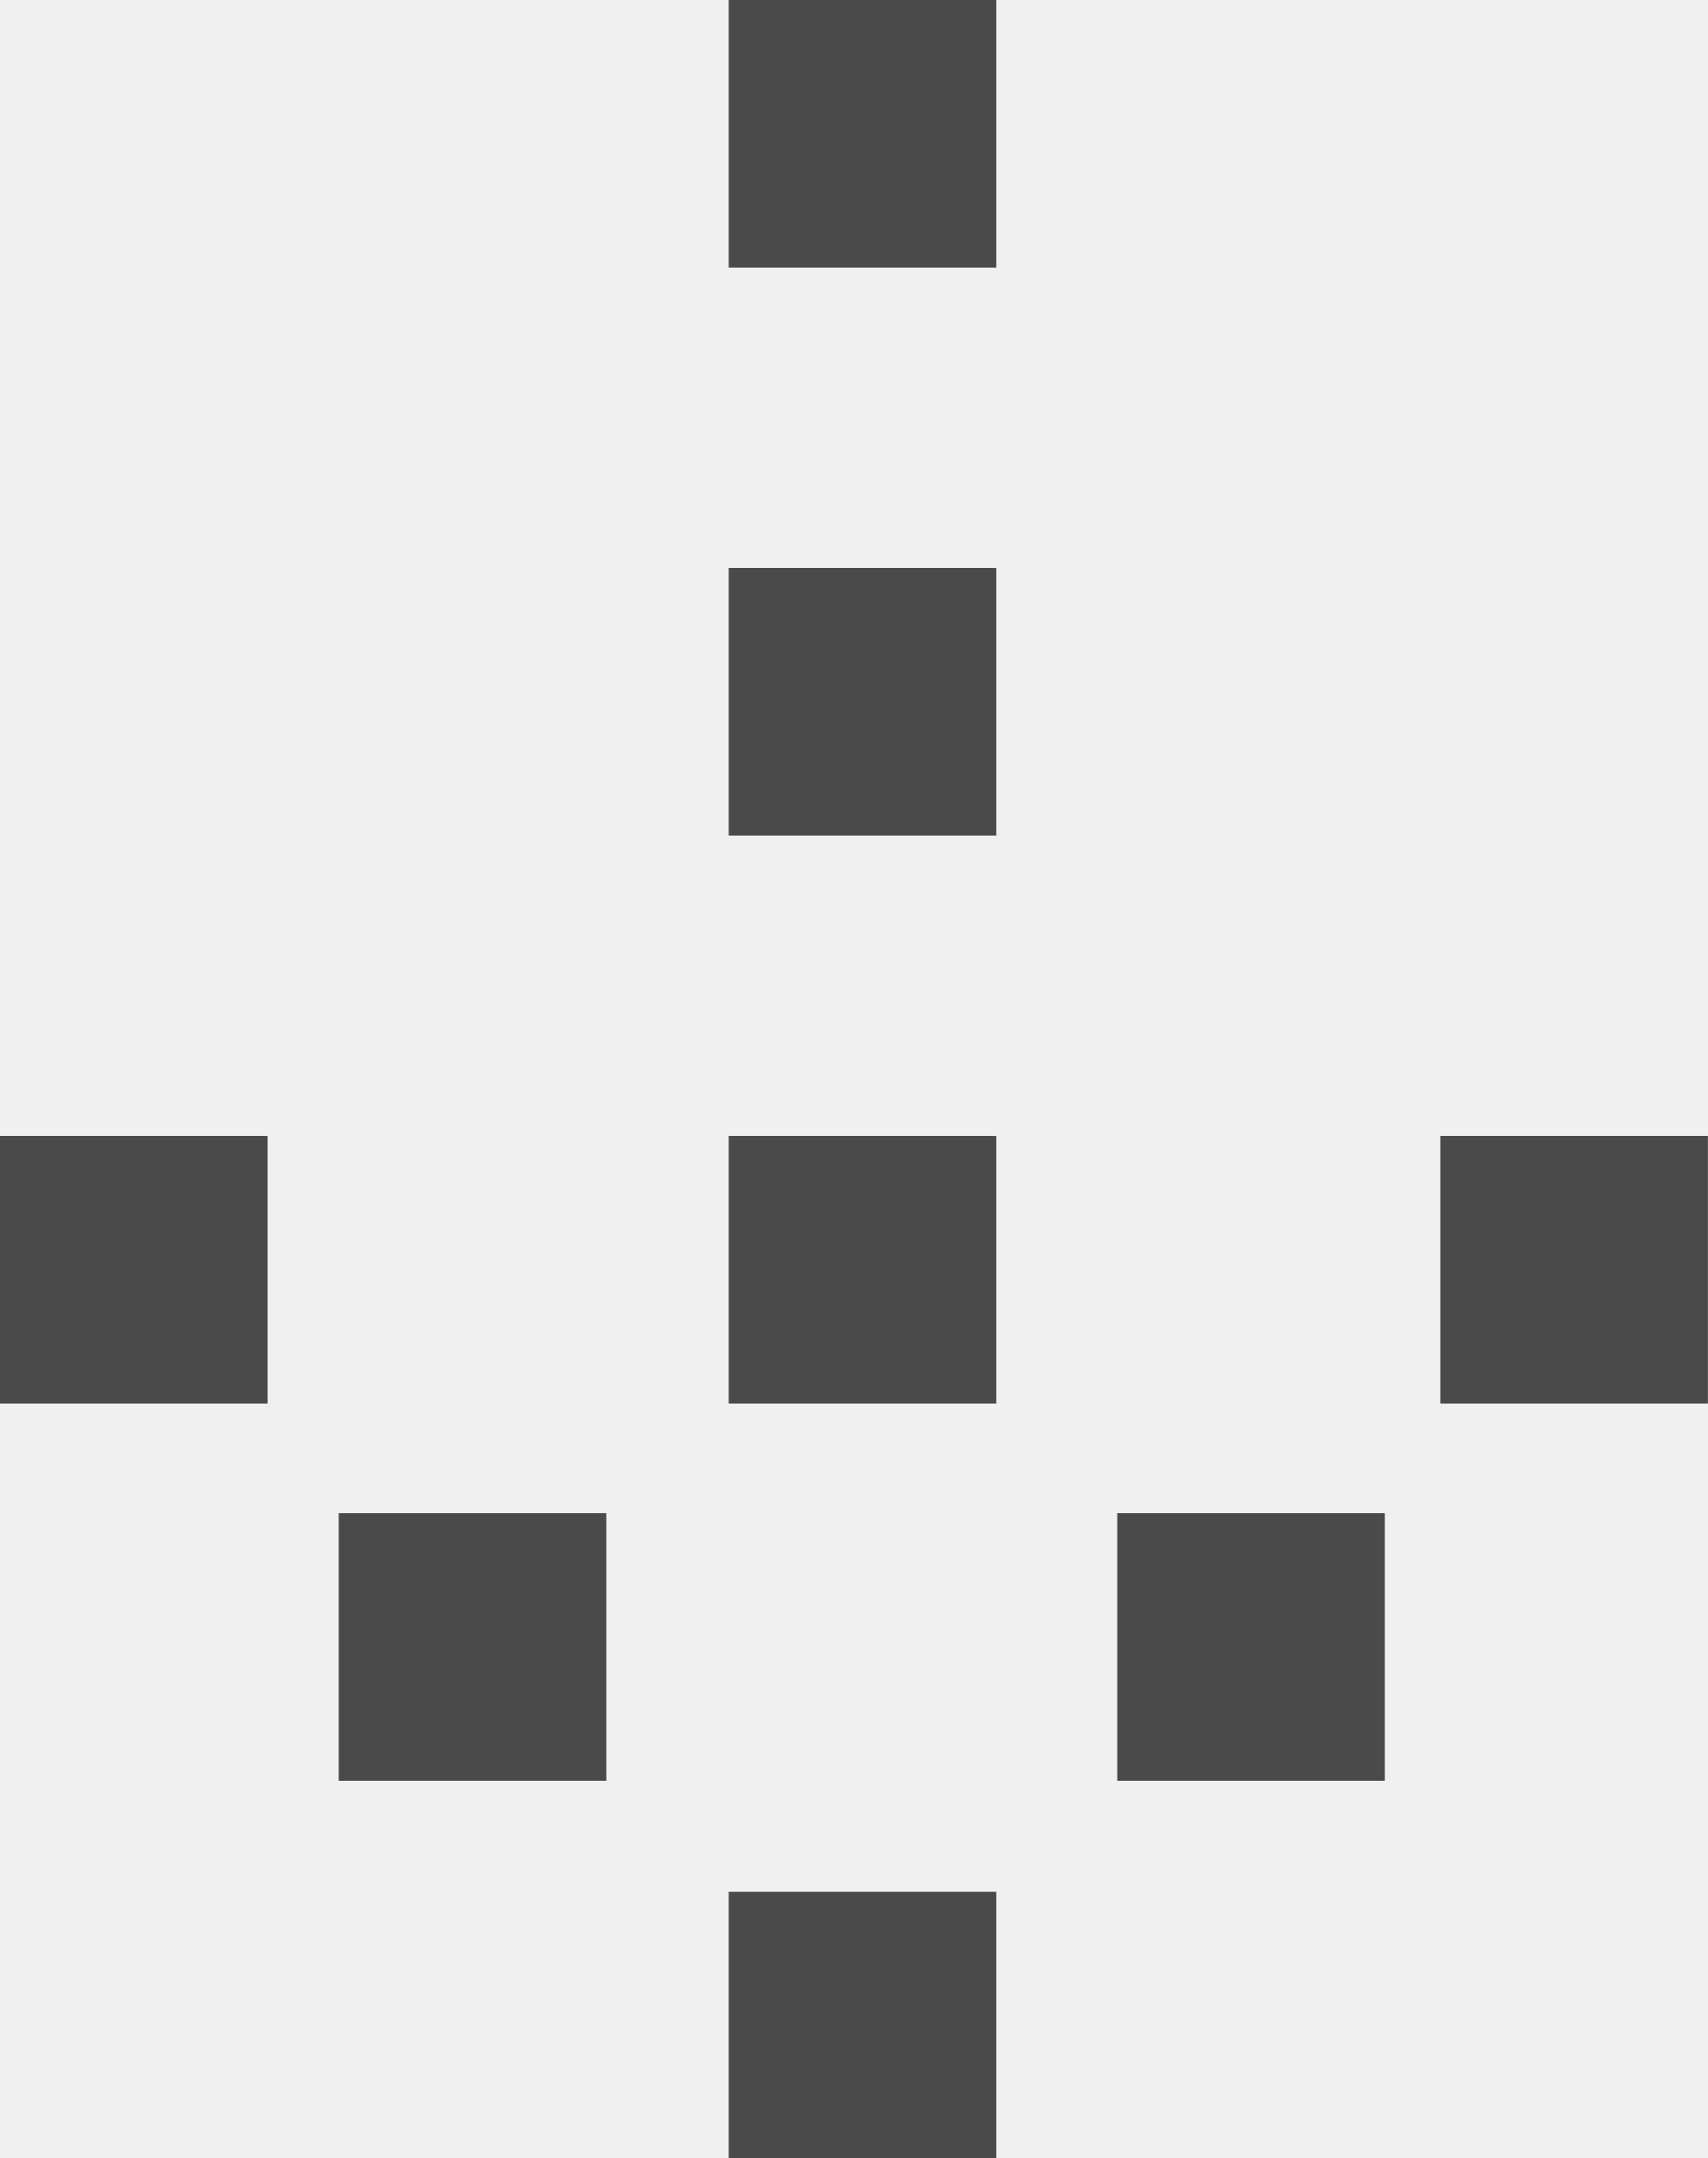
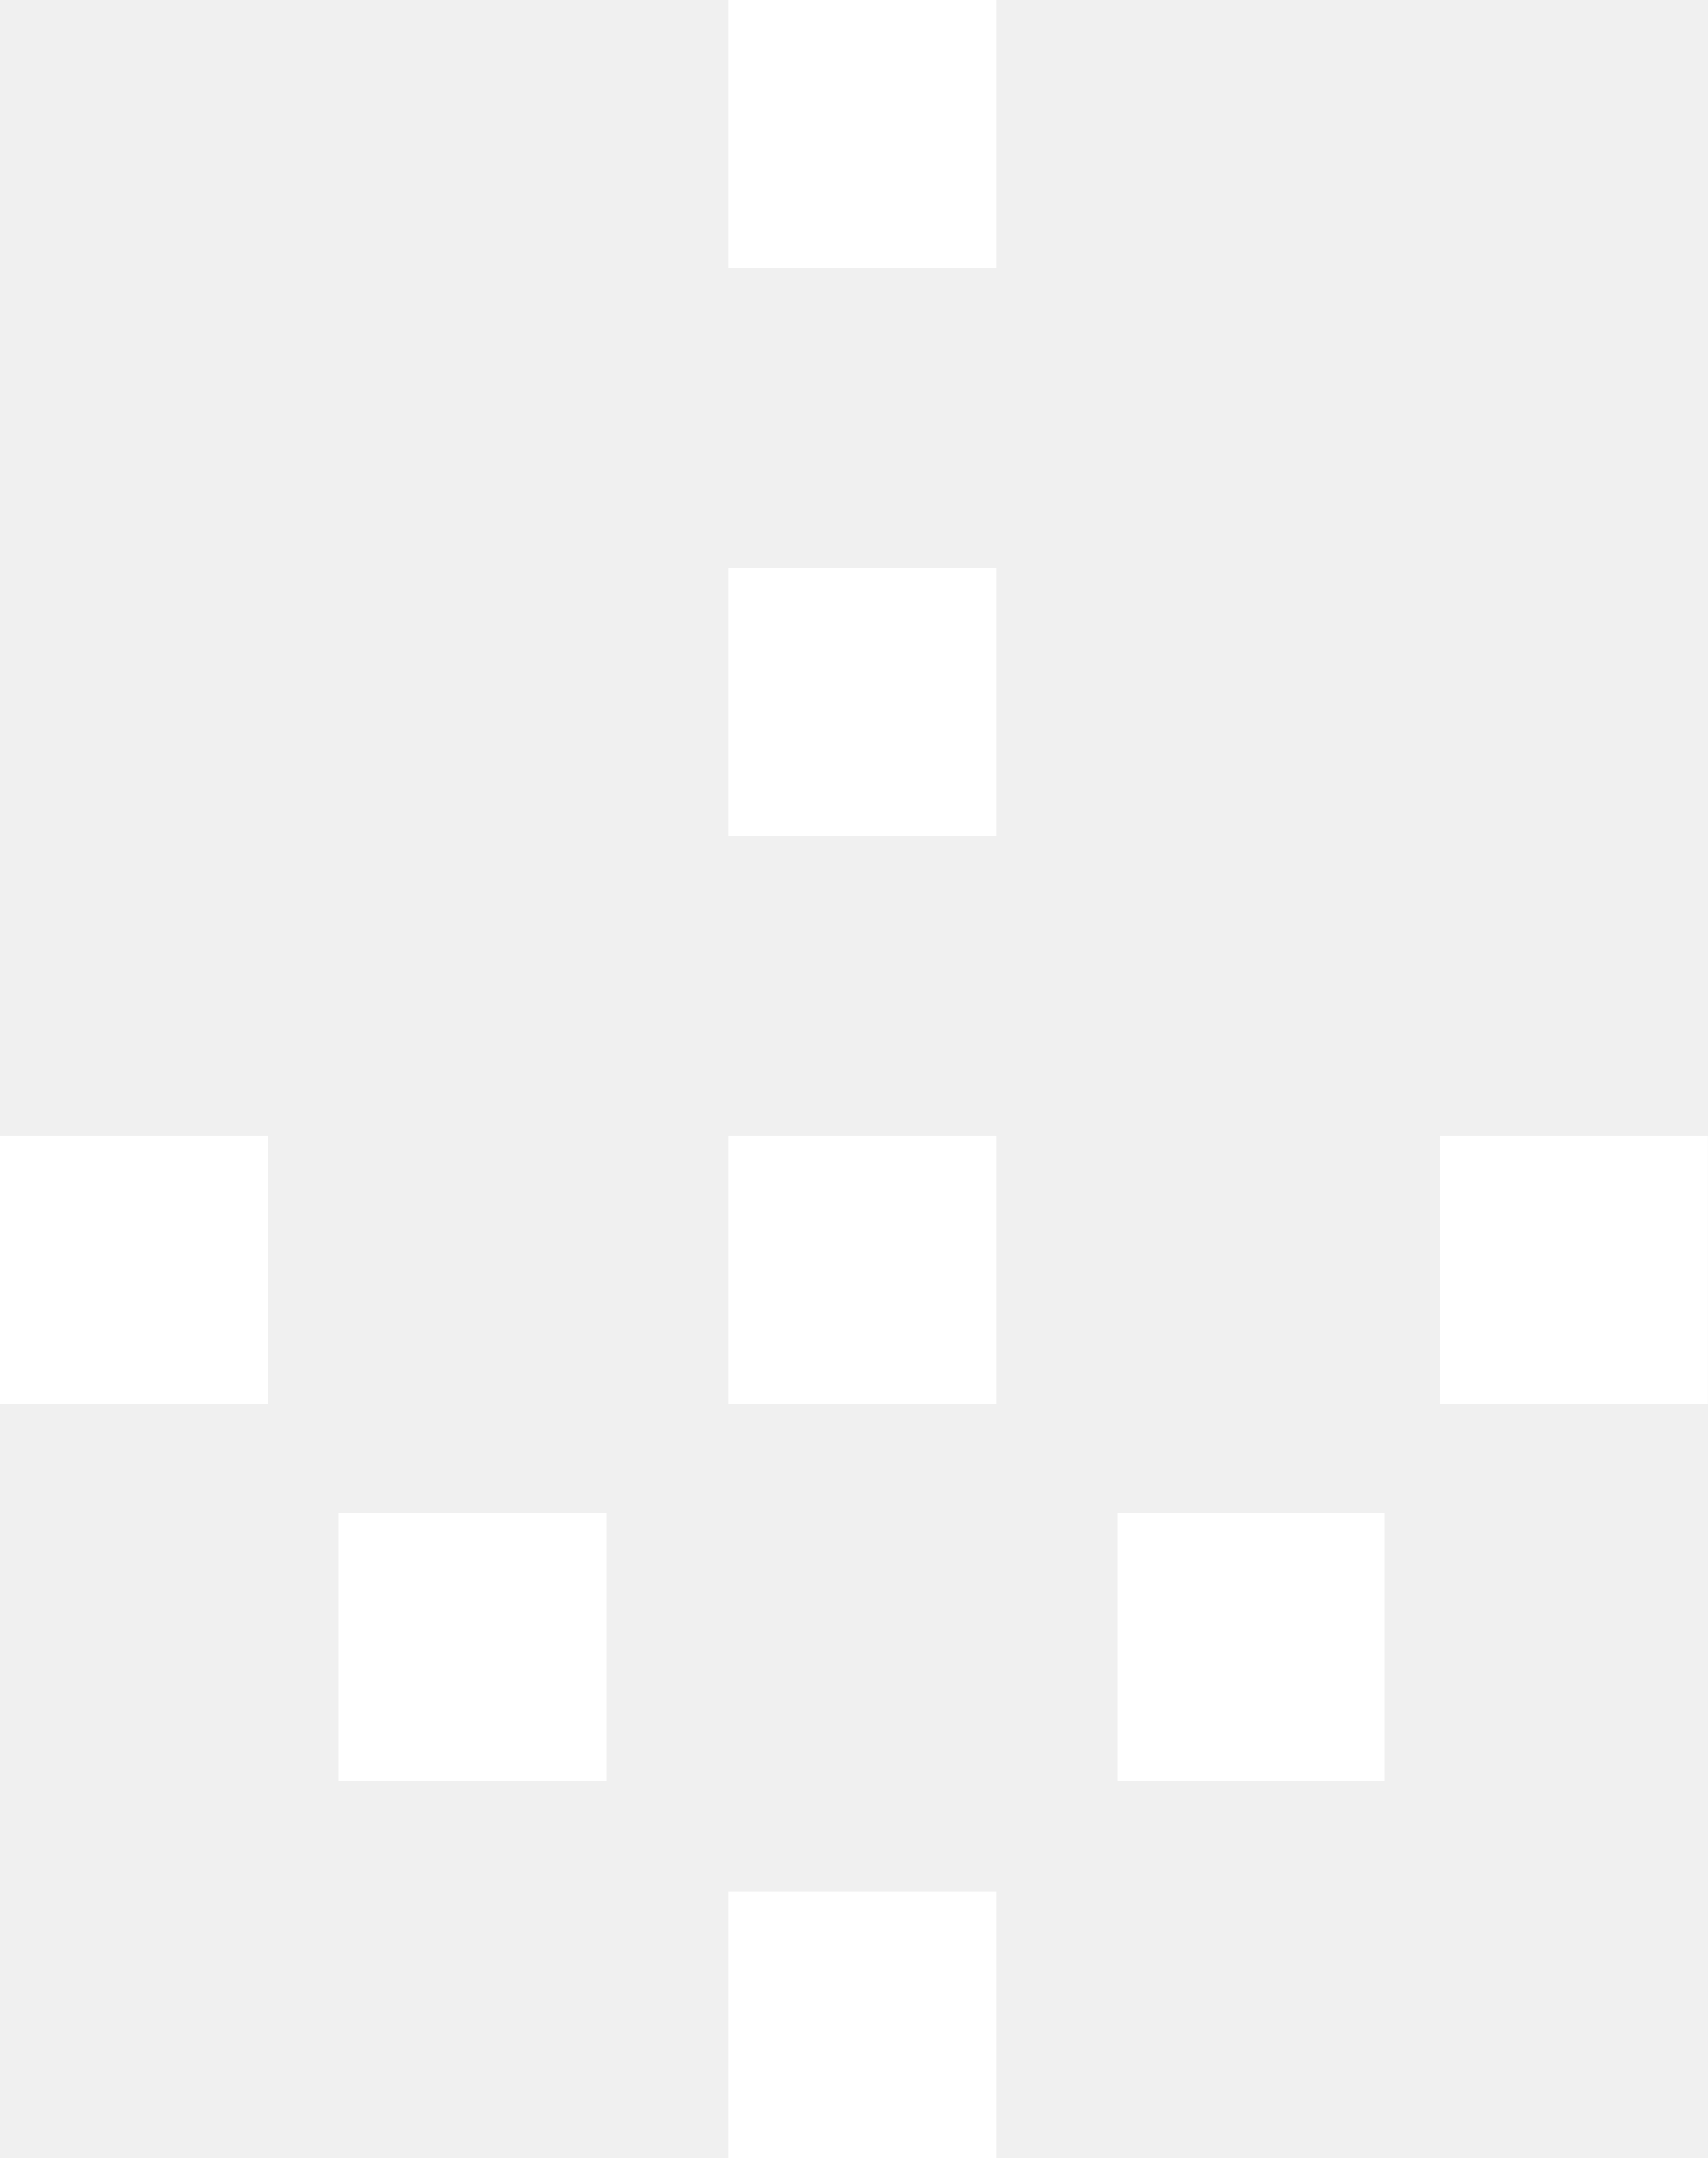
<svg xmlns="http://www.w3.org/2000/svg" version="1.1" x="0" y="0" viewBox="0 0 120 151.6" xml:space="preserve" enable-background="new 0 0 120 151.6">
  <style type="text/css">
- 	.st0{fill:#4a4a4a;}
+ 	.st0{fill:#fff;}
</style>
  <rect x="78.5" y="106.3" class="st0" width="18.8" height="18.8" />
  <rect x="23.8" y="106.3" class="st0" width="18.8" height="18.8" />
  <rect x="101.2" y="79.8" class="st0" width="18.8" height="18.8" />
  <rect y="79.8" class="st0" width="18.8" height="18.8" />
  <rect x="51.2" y="132.9" class="st0" width="18.8" height="18.8" />
  <rect x="51.2" y="79.8" class="st0" width="18.8" height="18.8" />
  <rect x="51.2" y="39.9" class="st0" width="18.8" height="18.8" />
  <rect x="51.2" class="st0" width="18.8" height="18.8" />
</svg>
